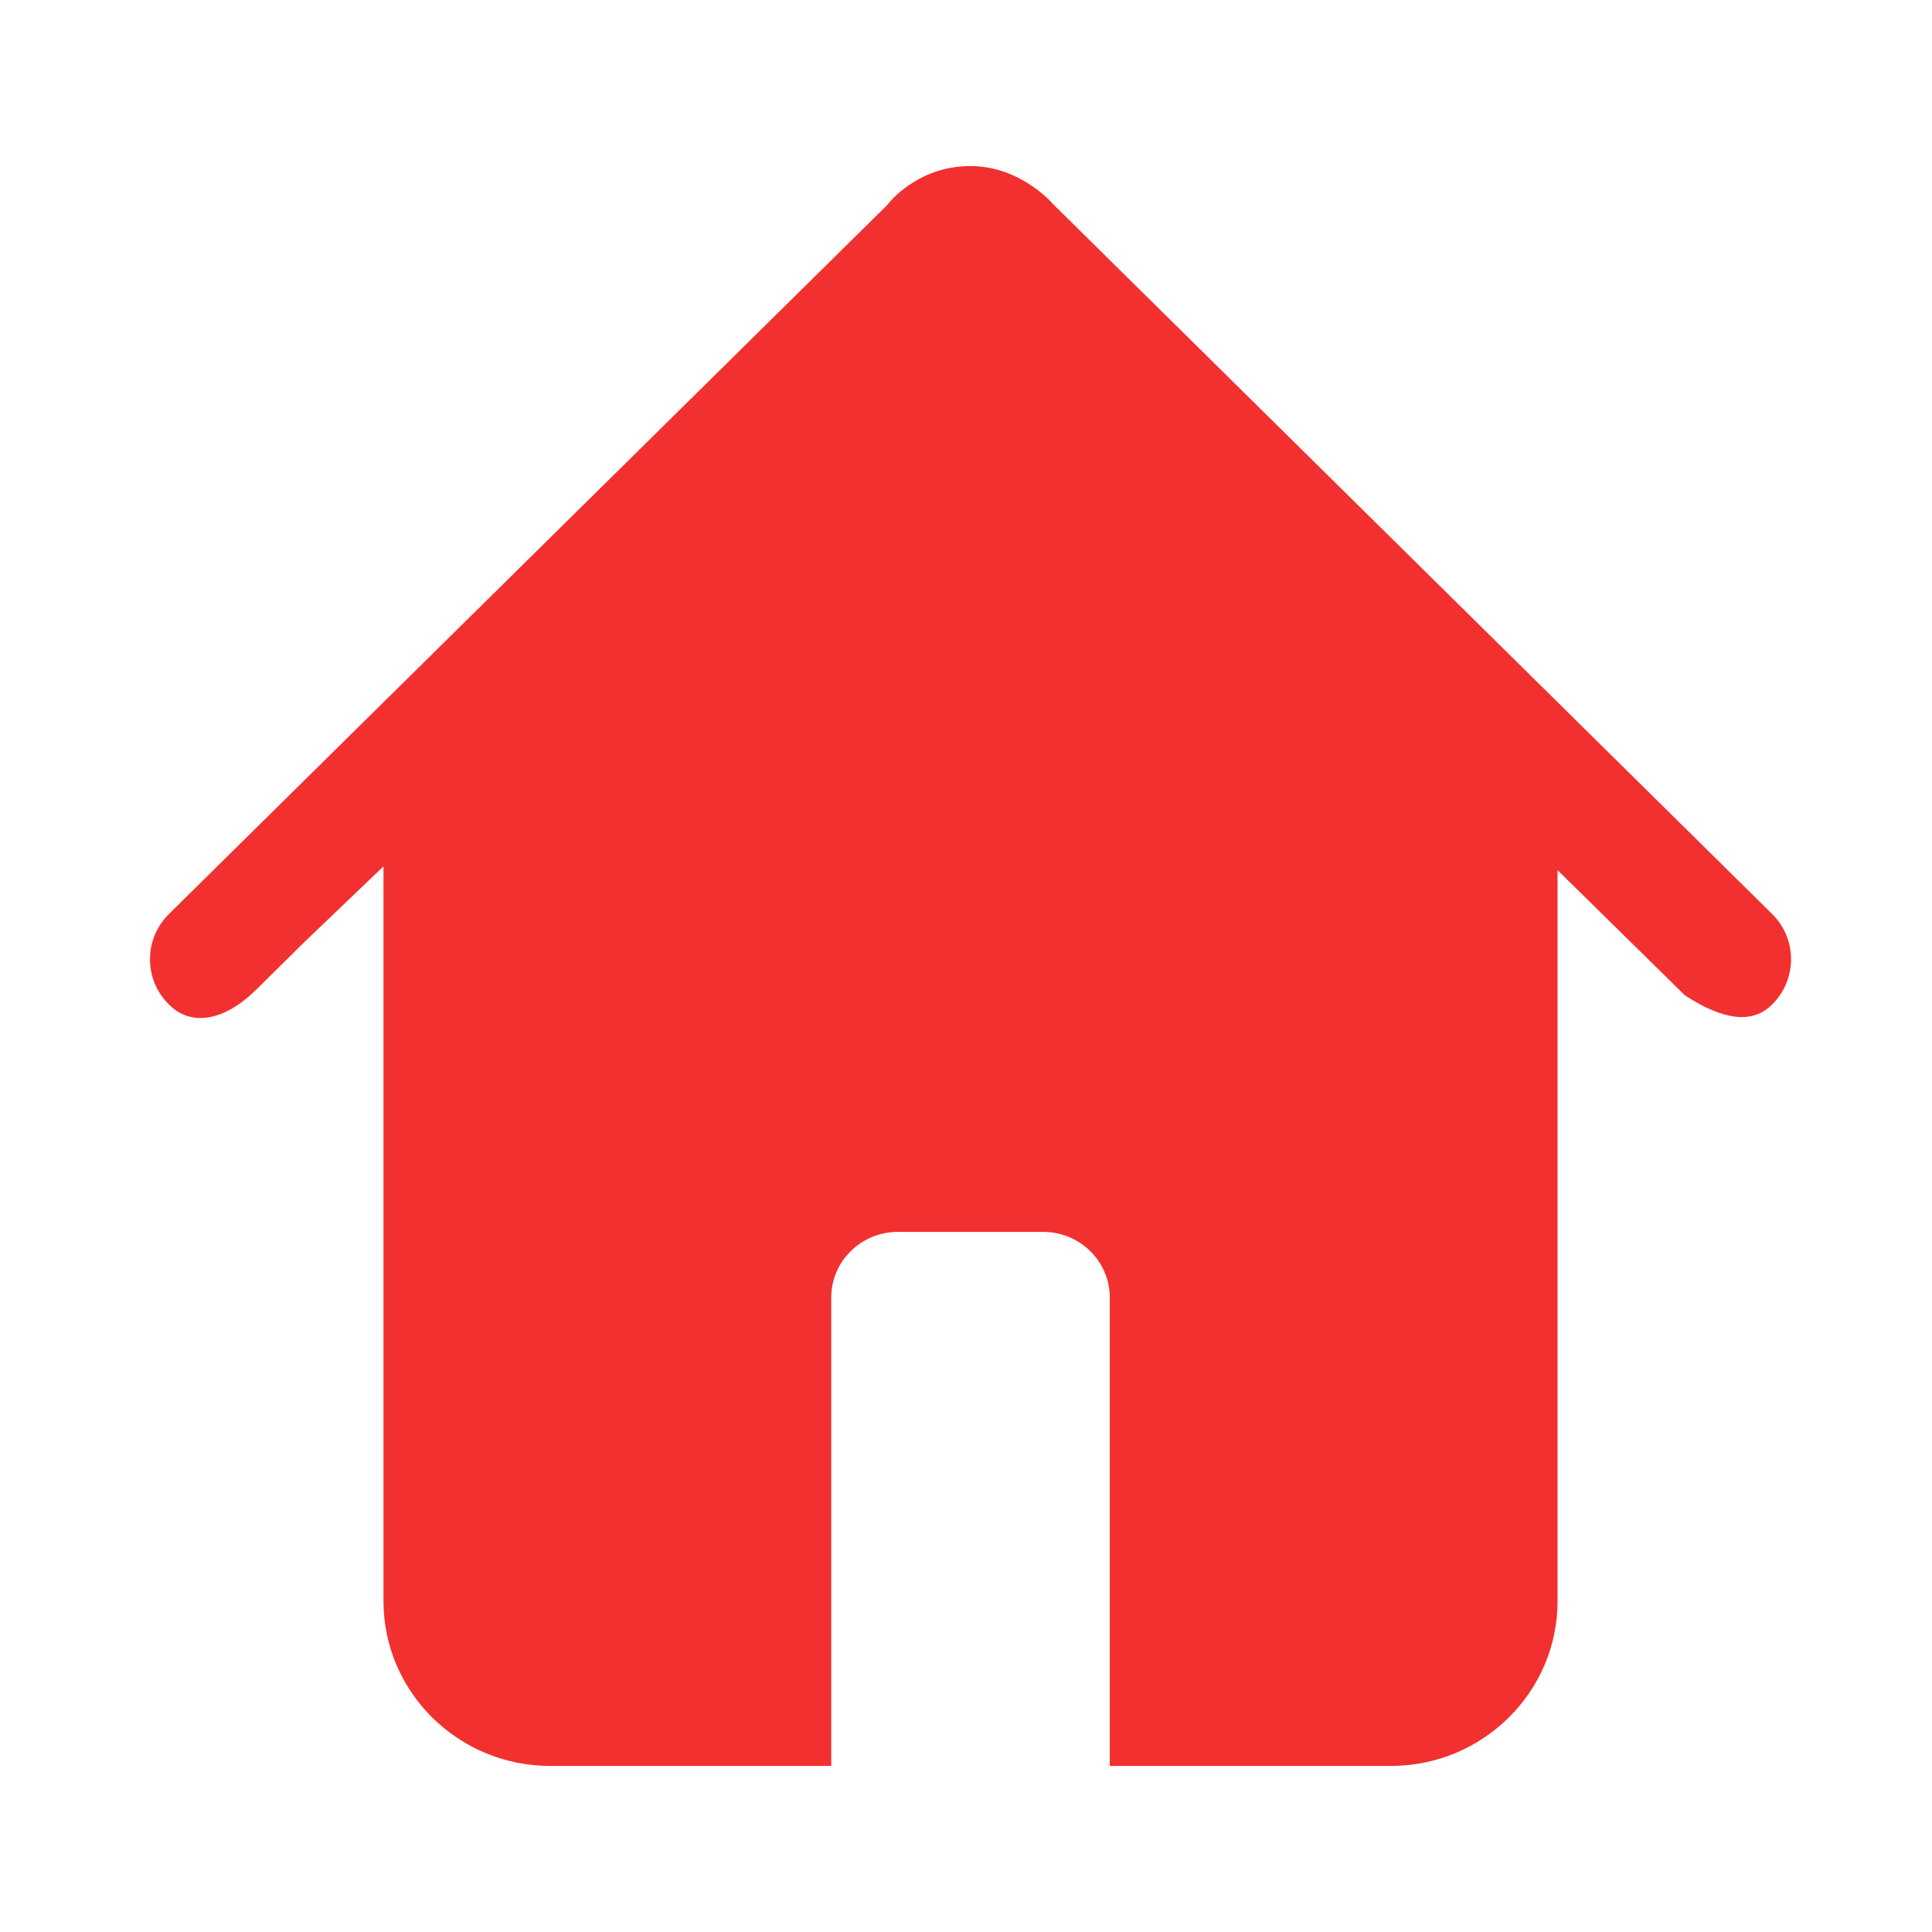
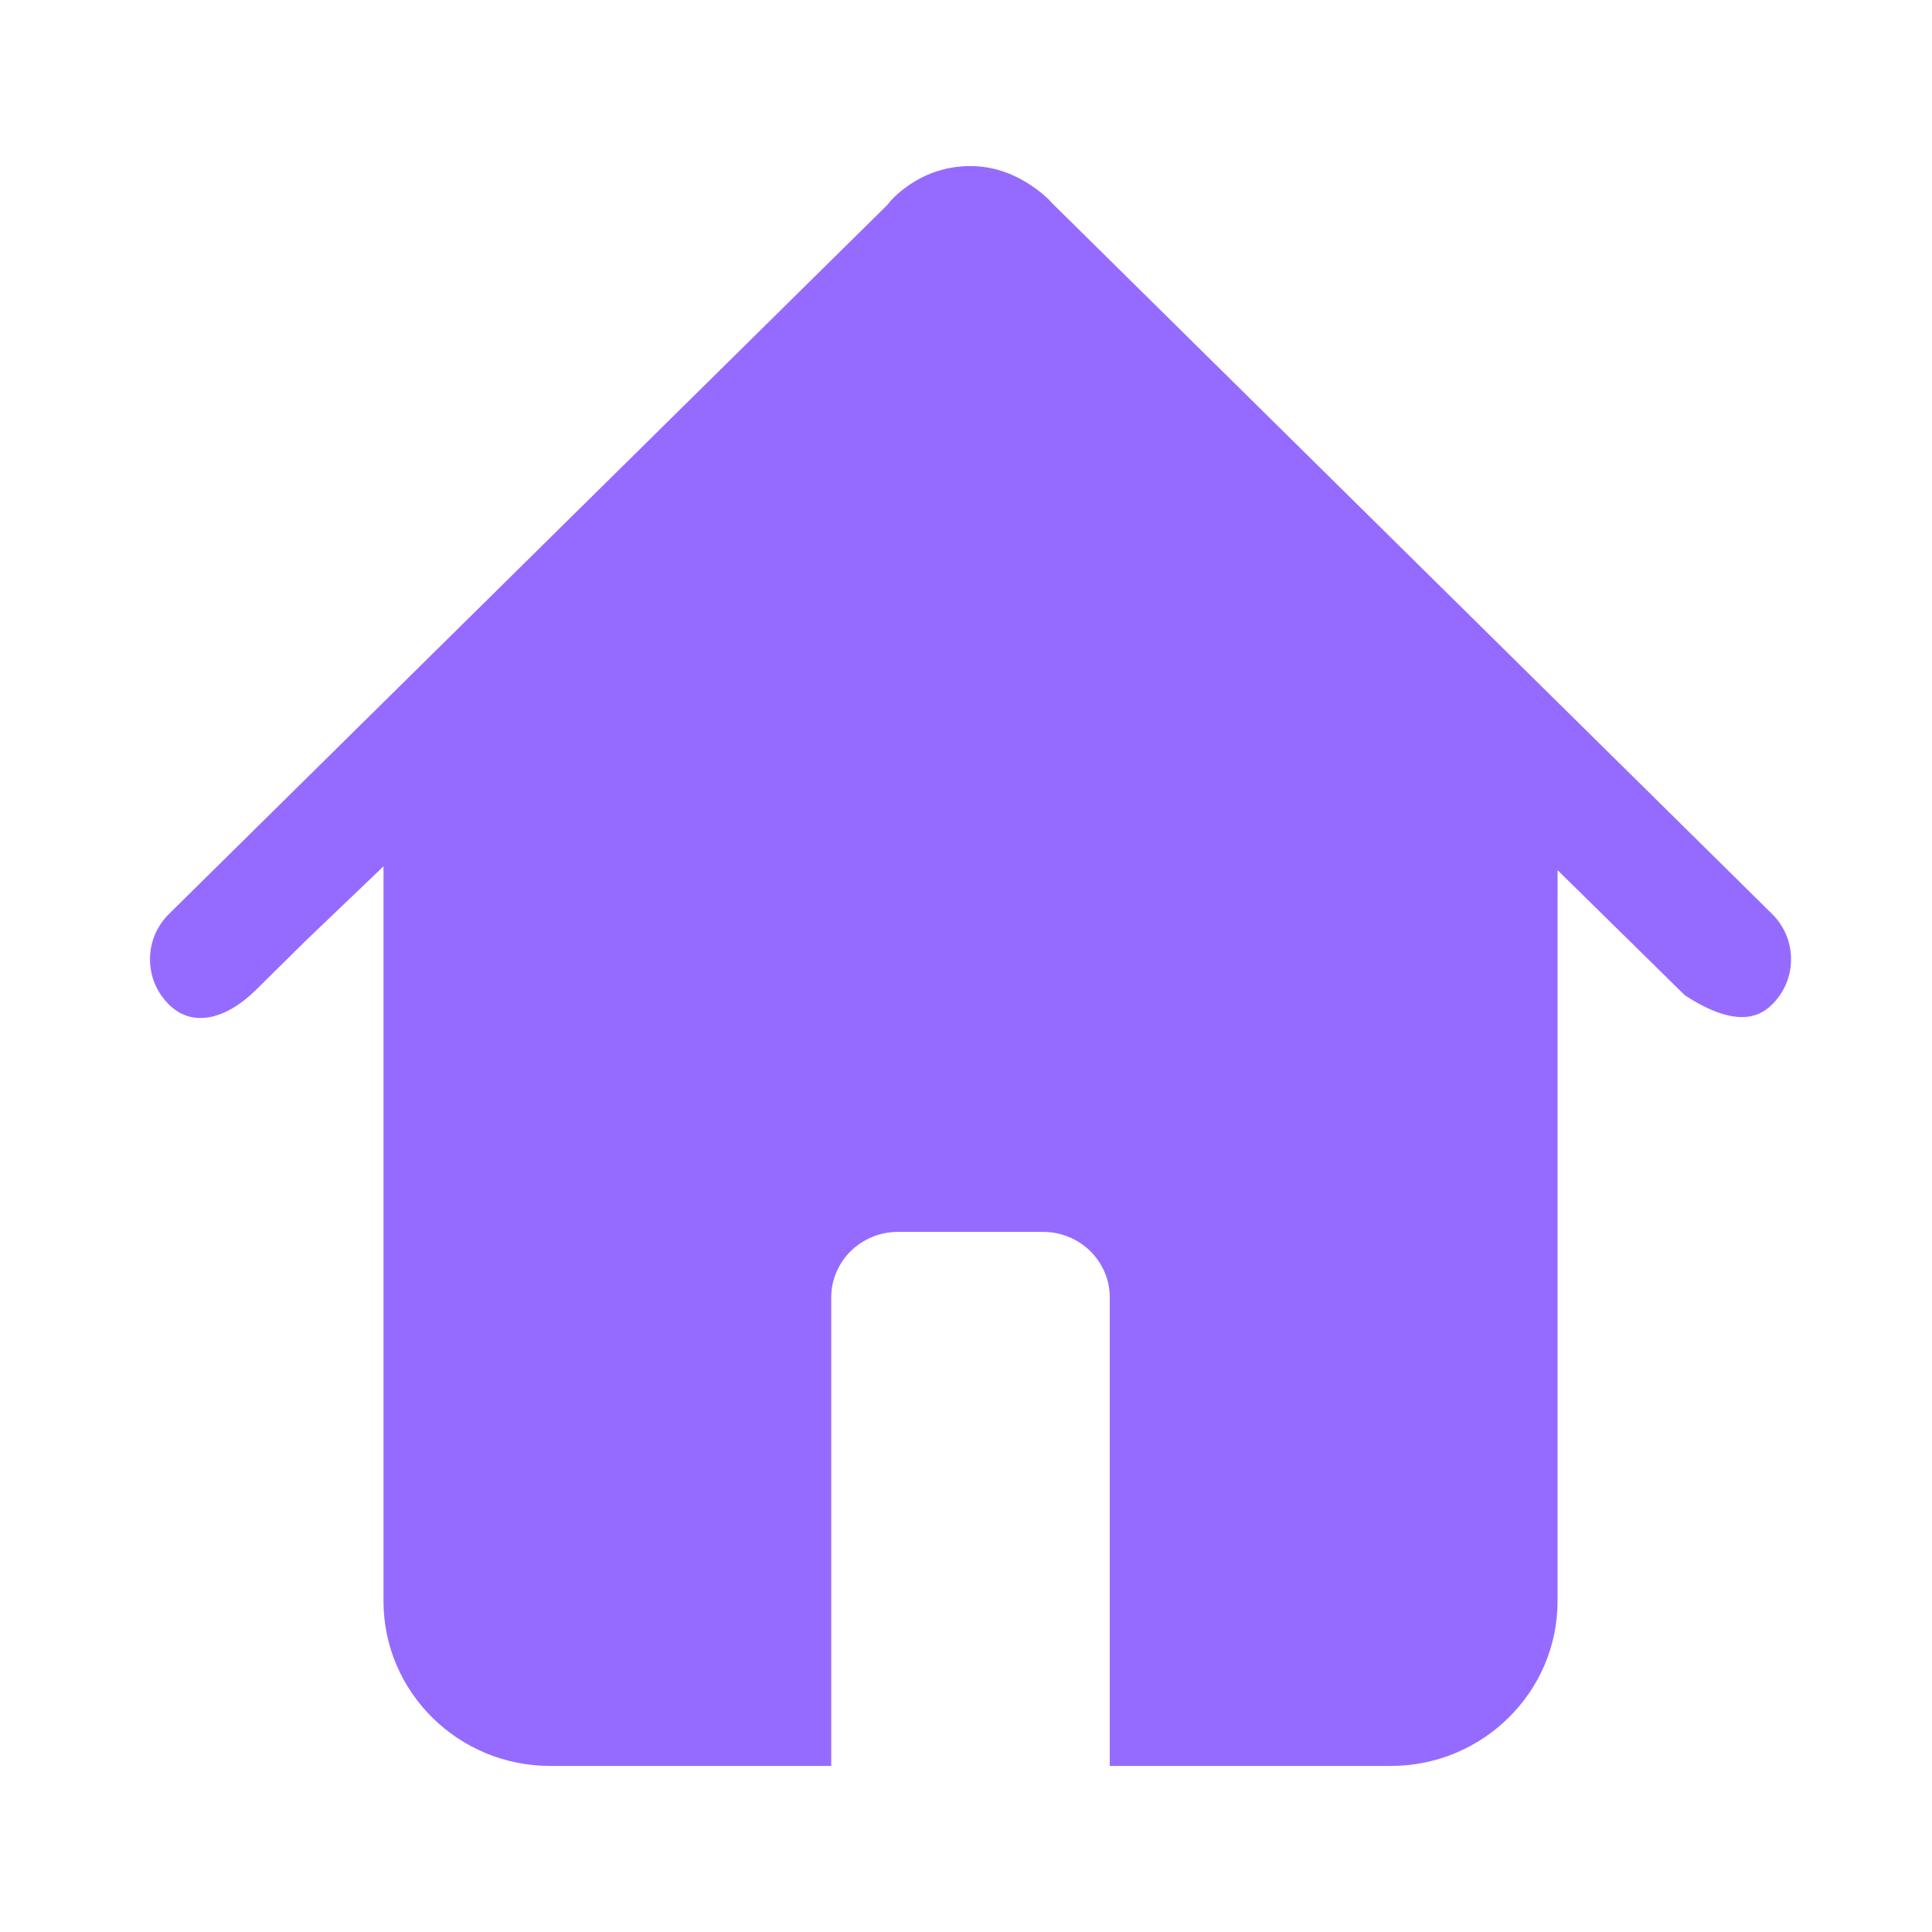
- <svg xmlns="http://www.w3.org/2000/svg" t="1517208460181" class="icon" style="" viewBox="0 0 1024 1024" version="1.1" p-id="10845" width="27" height="27">
+ <svg xmlns="http://www.w3.org/2000/svg" t="1519442371940" class="icon" style="" viewBox="0 0 1024 1024" version="1.1" p-id="6185" width="27" height="27">
  <defs>
    <style type="text/css" />
  </defs>
-   <path d="M939.175 484.343 557.721 107.755c-1.928-2.289-5.951-6.025-11.568-9.731-10.062-6.628-20.758-10.002-31.784-10.002-11.855 0-22.821 3.405-32.597 10.093-6.478 4.459-9.942 8.466-11.433 10.454L89.607 484.374c-6.523 6.417-10.107 14.973-10.107 24.071 0 9.069 3.585 17.624 10.107 24.042 11.99 11.9 29.495 8.495 46.17-7.923l25.593-25.306 41.892-40.085 0 389.498c0 48.143 39.617 87.308 88.317 87.308l148.993 0L440.572 687.671c0-19.16 15.847-34.736 35.309-34.736l77.02 0c19.478 0 35.294 15.576 35.294 34.736l0 248.307 149.009 0c48.686 0 88.333-39.165 88.333-87.308L825.537 461.19l67.485 66.355c11.508 7.532 21.842 11.539 30.217 11.539 6.236 0 11.449-2.169 15.937-6.598 6.507-6.417 10.093-14.943 10.123-24.042C949.298 499.347 945.713 490.79 939.175 484.343z" p-id="10846" fill="#f23030" />
+   <path d="M939.175 484.343 557.721 107.755c-1.928-2.289-5.951-6.025-11.568-9.731-10.062-6.628-20.758-10.002-31.784-10.002-11.855 0-22.821 3.405-32.597 10.093-6.478 4.459-9.942 8.466-11.433 10.454L89.607 484.374c-6.523 6.417-10.107 14.973-10.107 24.071 0 9.069 3.585 17.624 10.107 24.042 11.99 11.9 29.495 8.495 46.17-7.923l25.593-25.306 41.892-40.085 0 389.498c0 48.143 39.617 87.308 88.317 87.308l148.993 0L440.572 687.671c0-19.16 15.847-34.736 35.309-34.736l77.02 0c19.478 0 35.294 15.576 35.294 34.736l0 248.307 149.009 0c48.686 0 88.333-39.165 88.333-87.308L825.537 461.19l67.485 66.355c11.508 7.532 21.842 11.539 30.217 11.539 6.236 0 11.449-2.169 15.937-6.598 6.507-6.417 10.093-14.943 10.123-24.042C949.298 499.347 945.713 490.79 939.175 484.343z" p-id="6186" fill="#956bff" />
</svg>
